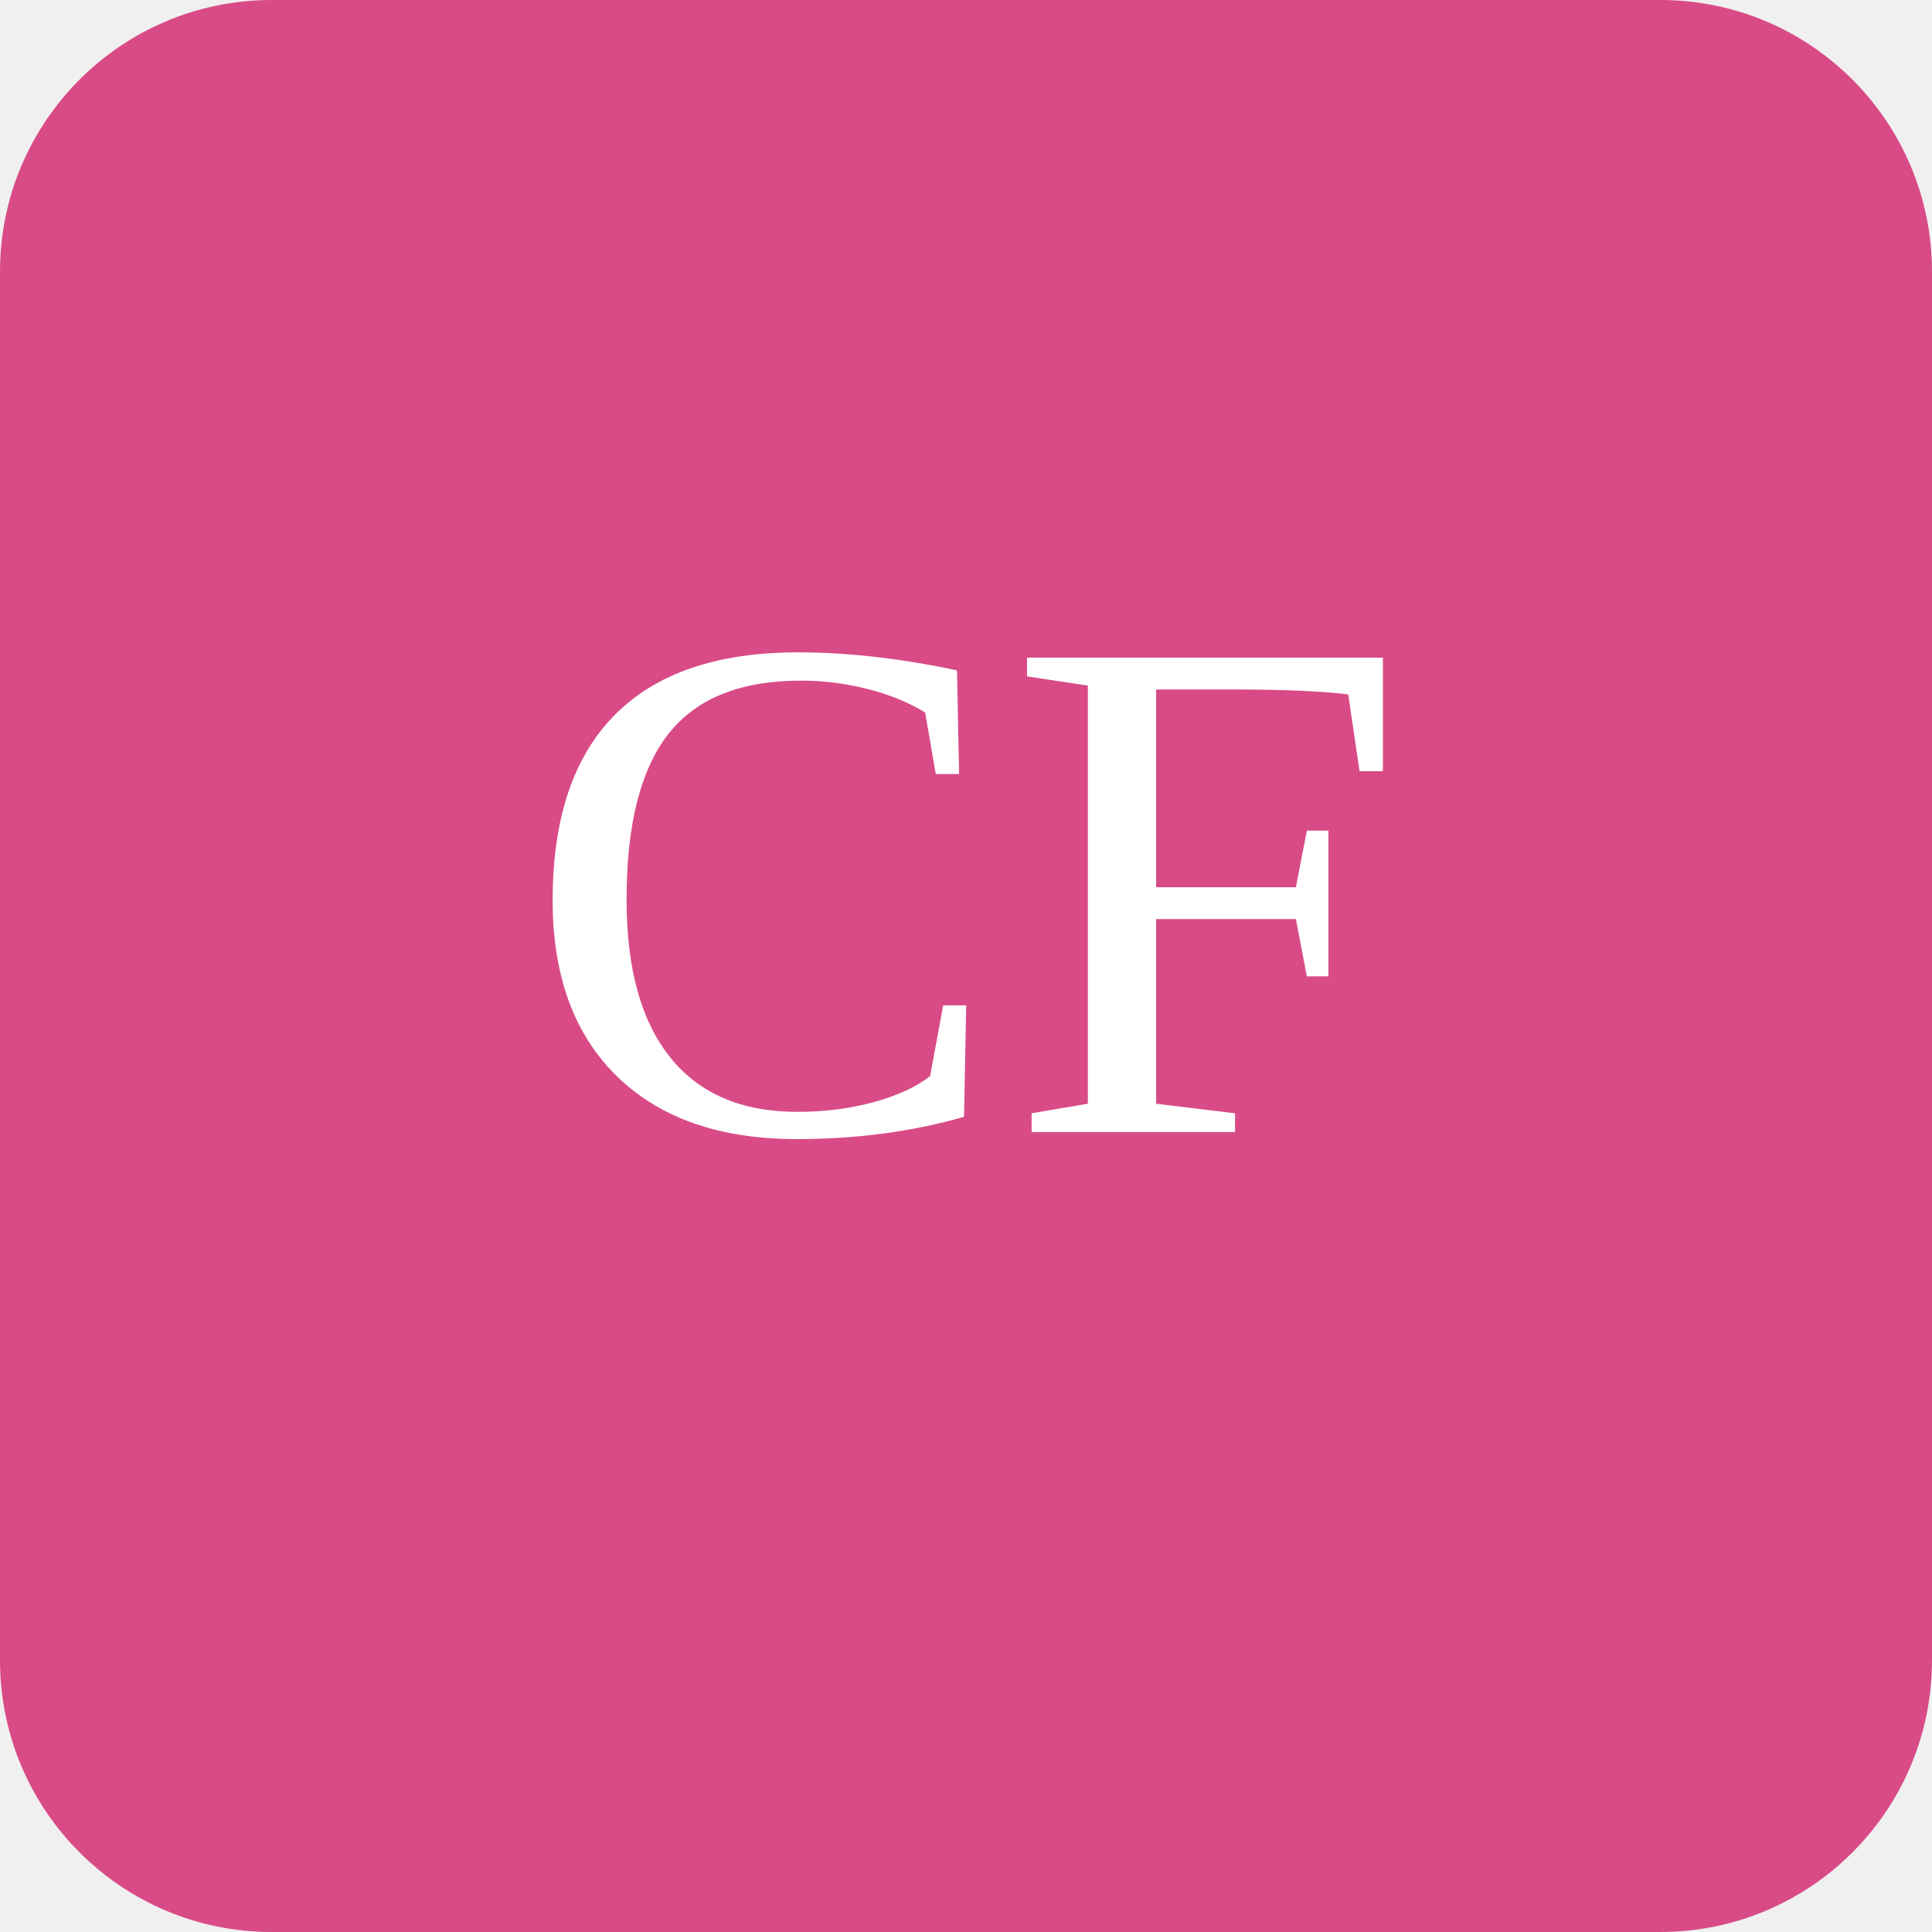
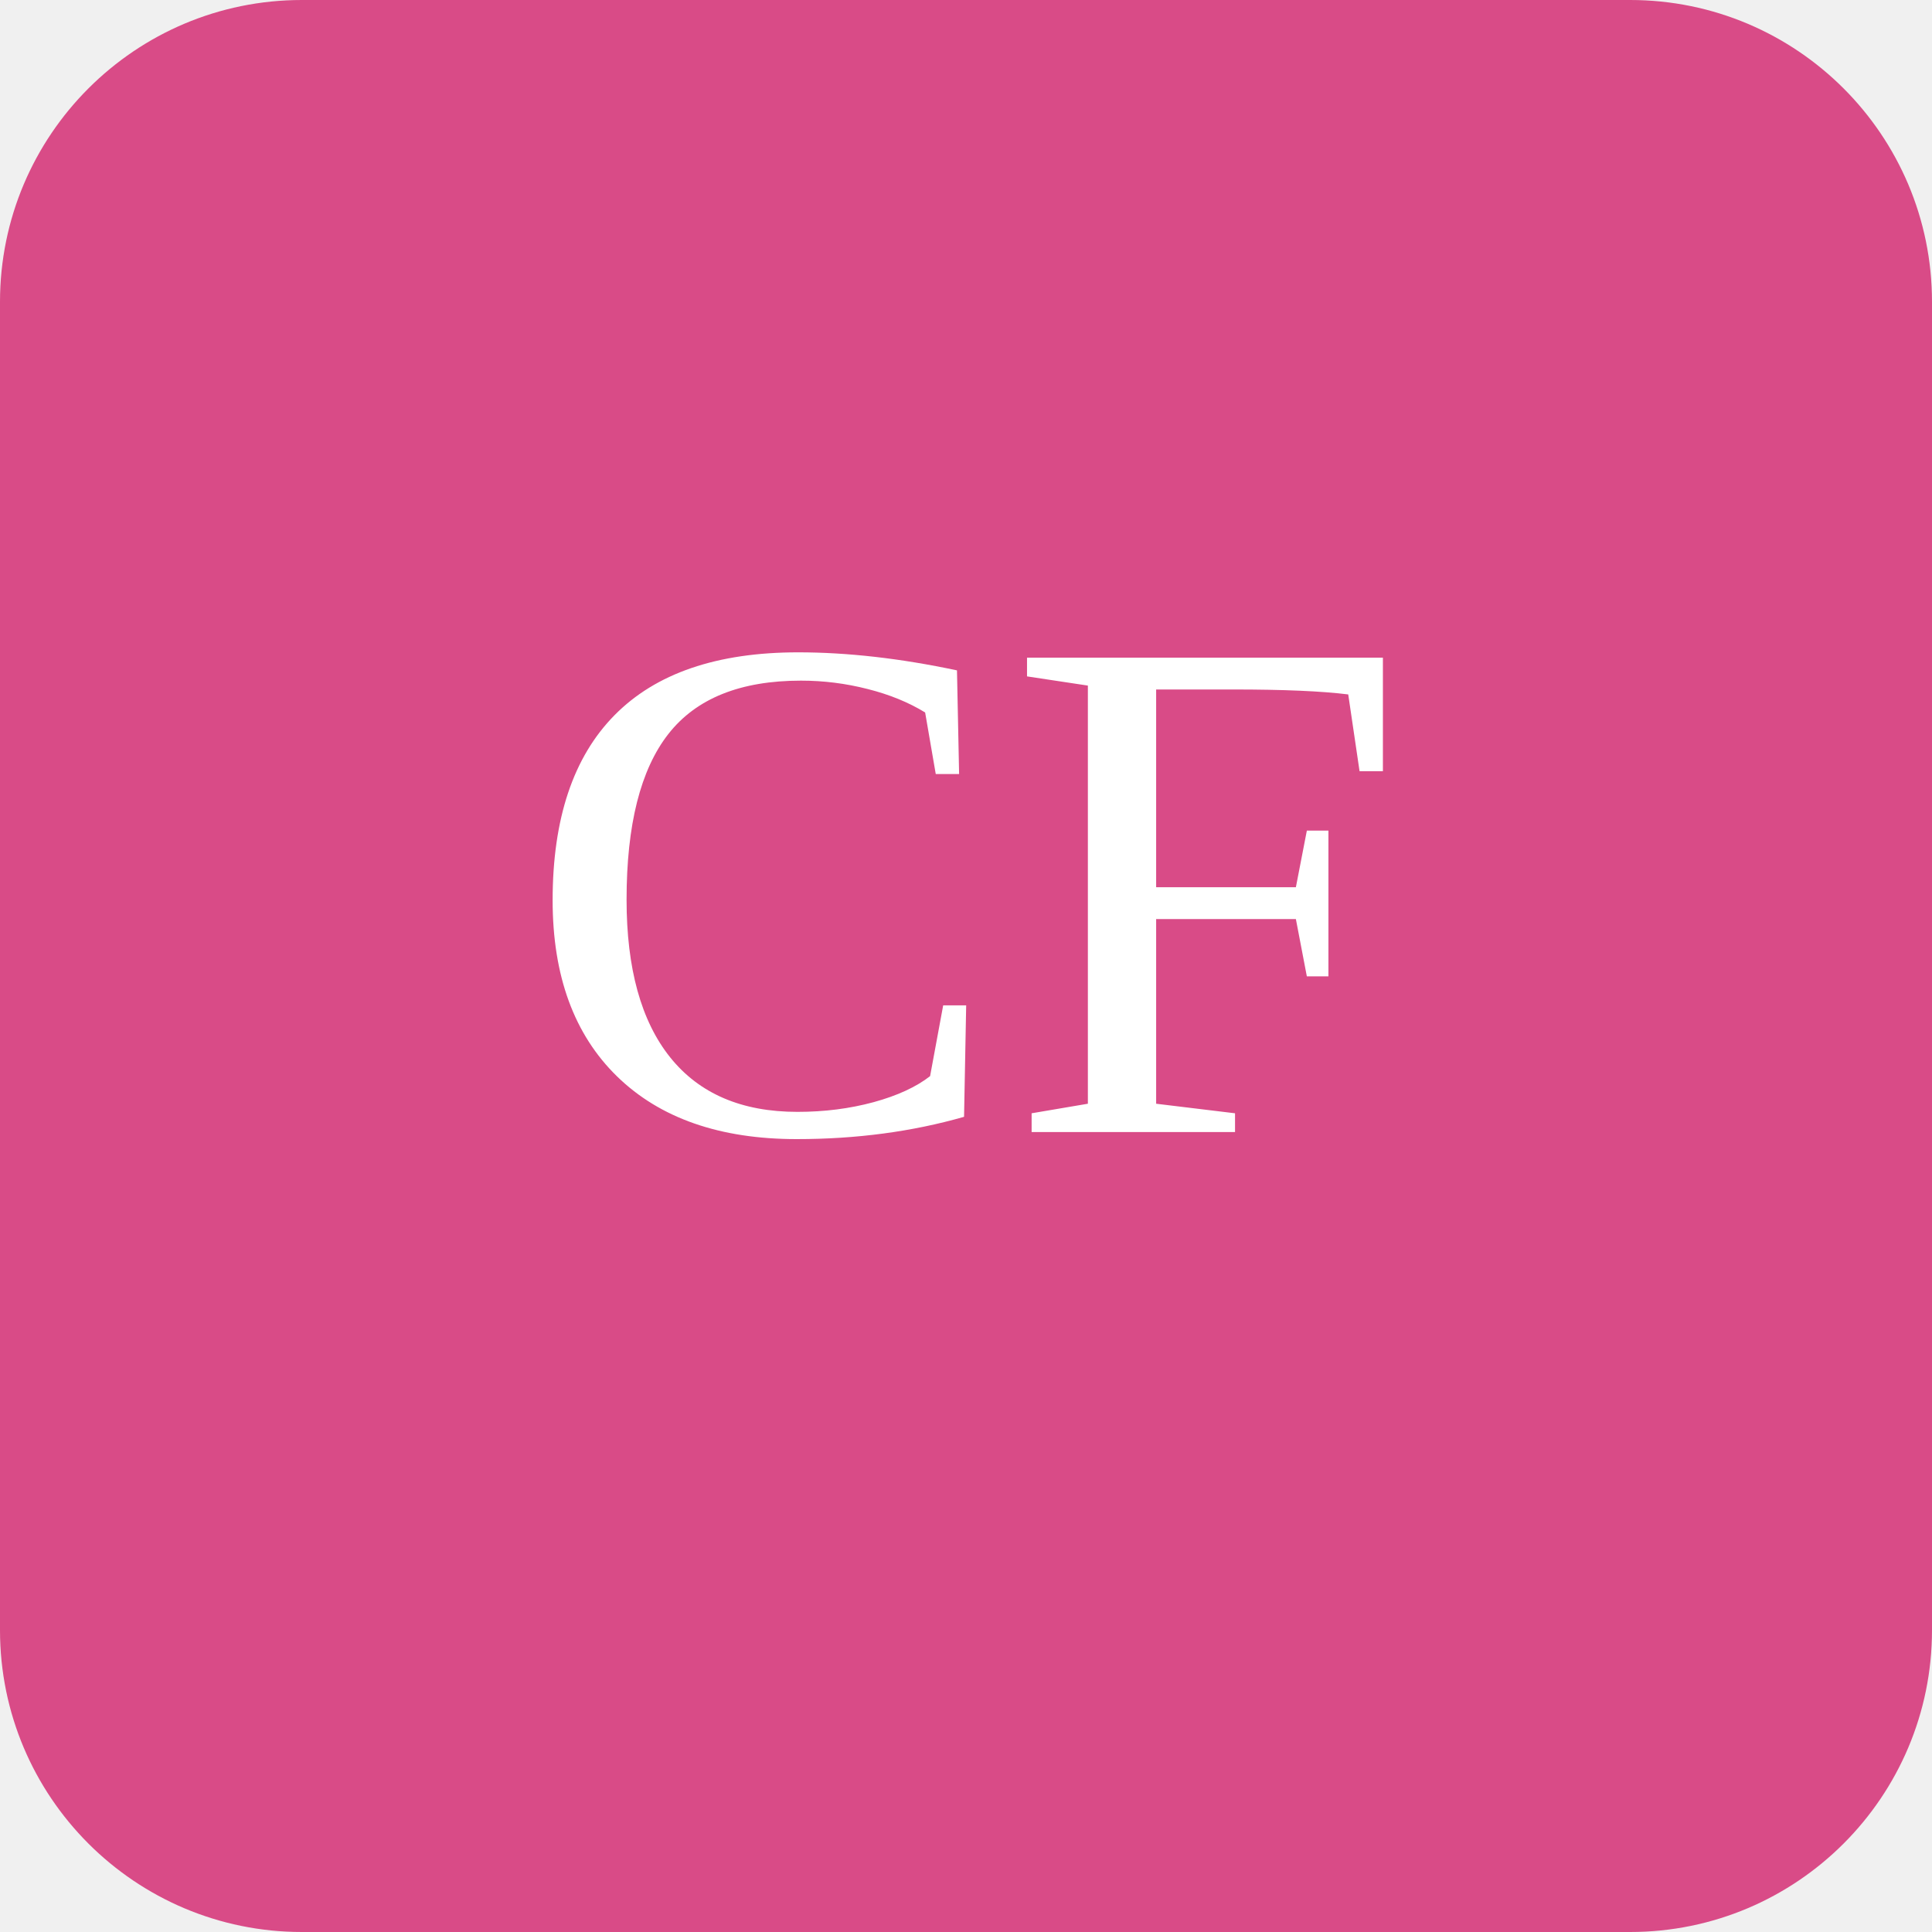
<svg xmlns="http://www.w3.org/2000/svg" width="256" height="256">
-   <rect rx="36" width="256" height="256" fill="#d94b87" />
+   <rect width="256" height="256" rx="40" fill="#d94b87" />
  <text x="128" y="150" text-anchor="middle" font-size="96" fill="white">CF</text>
</svg>
